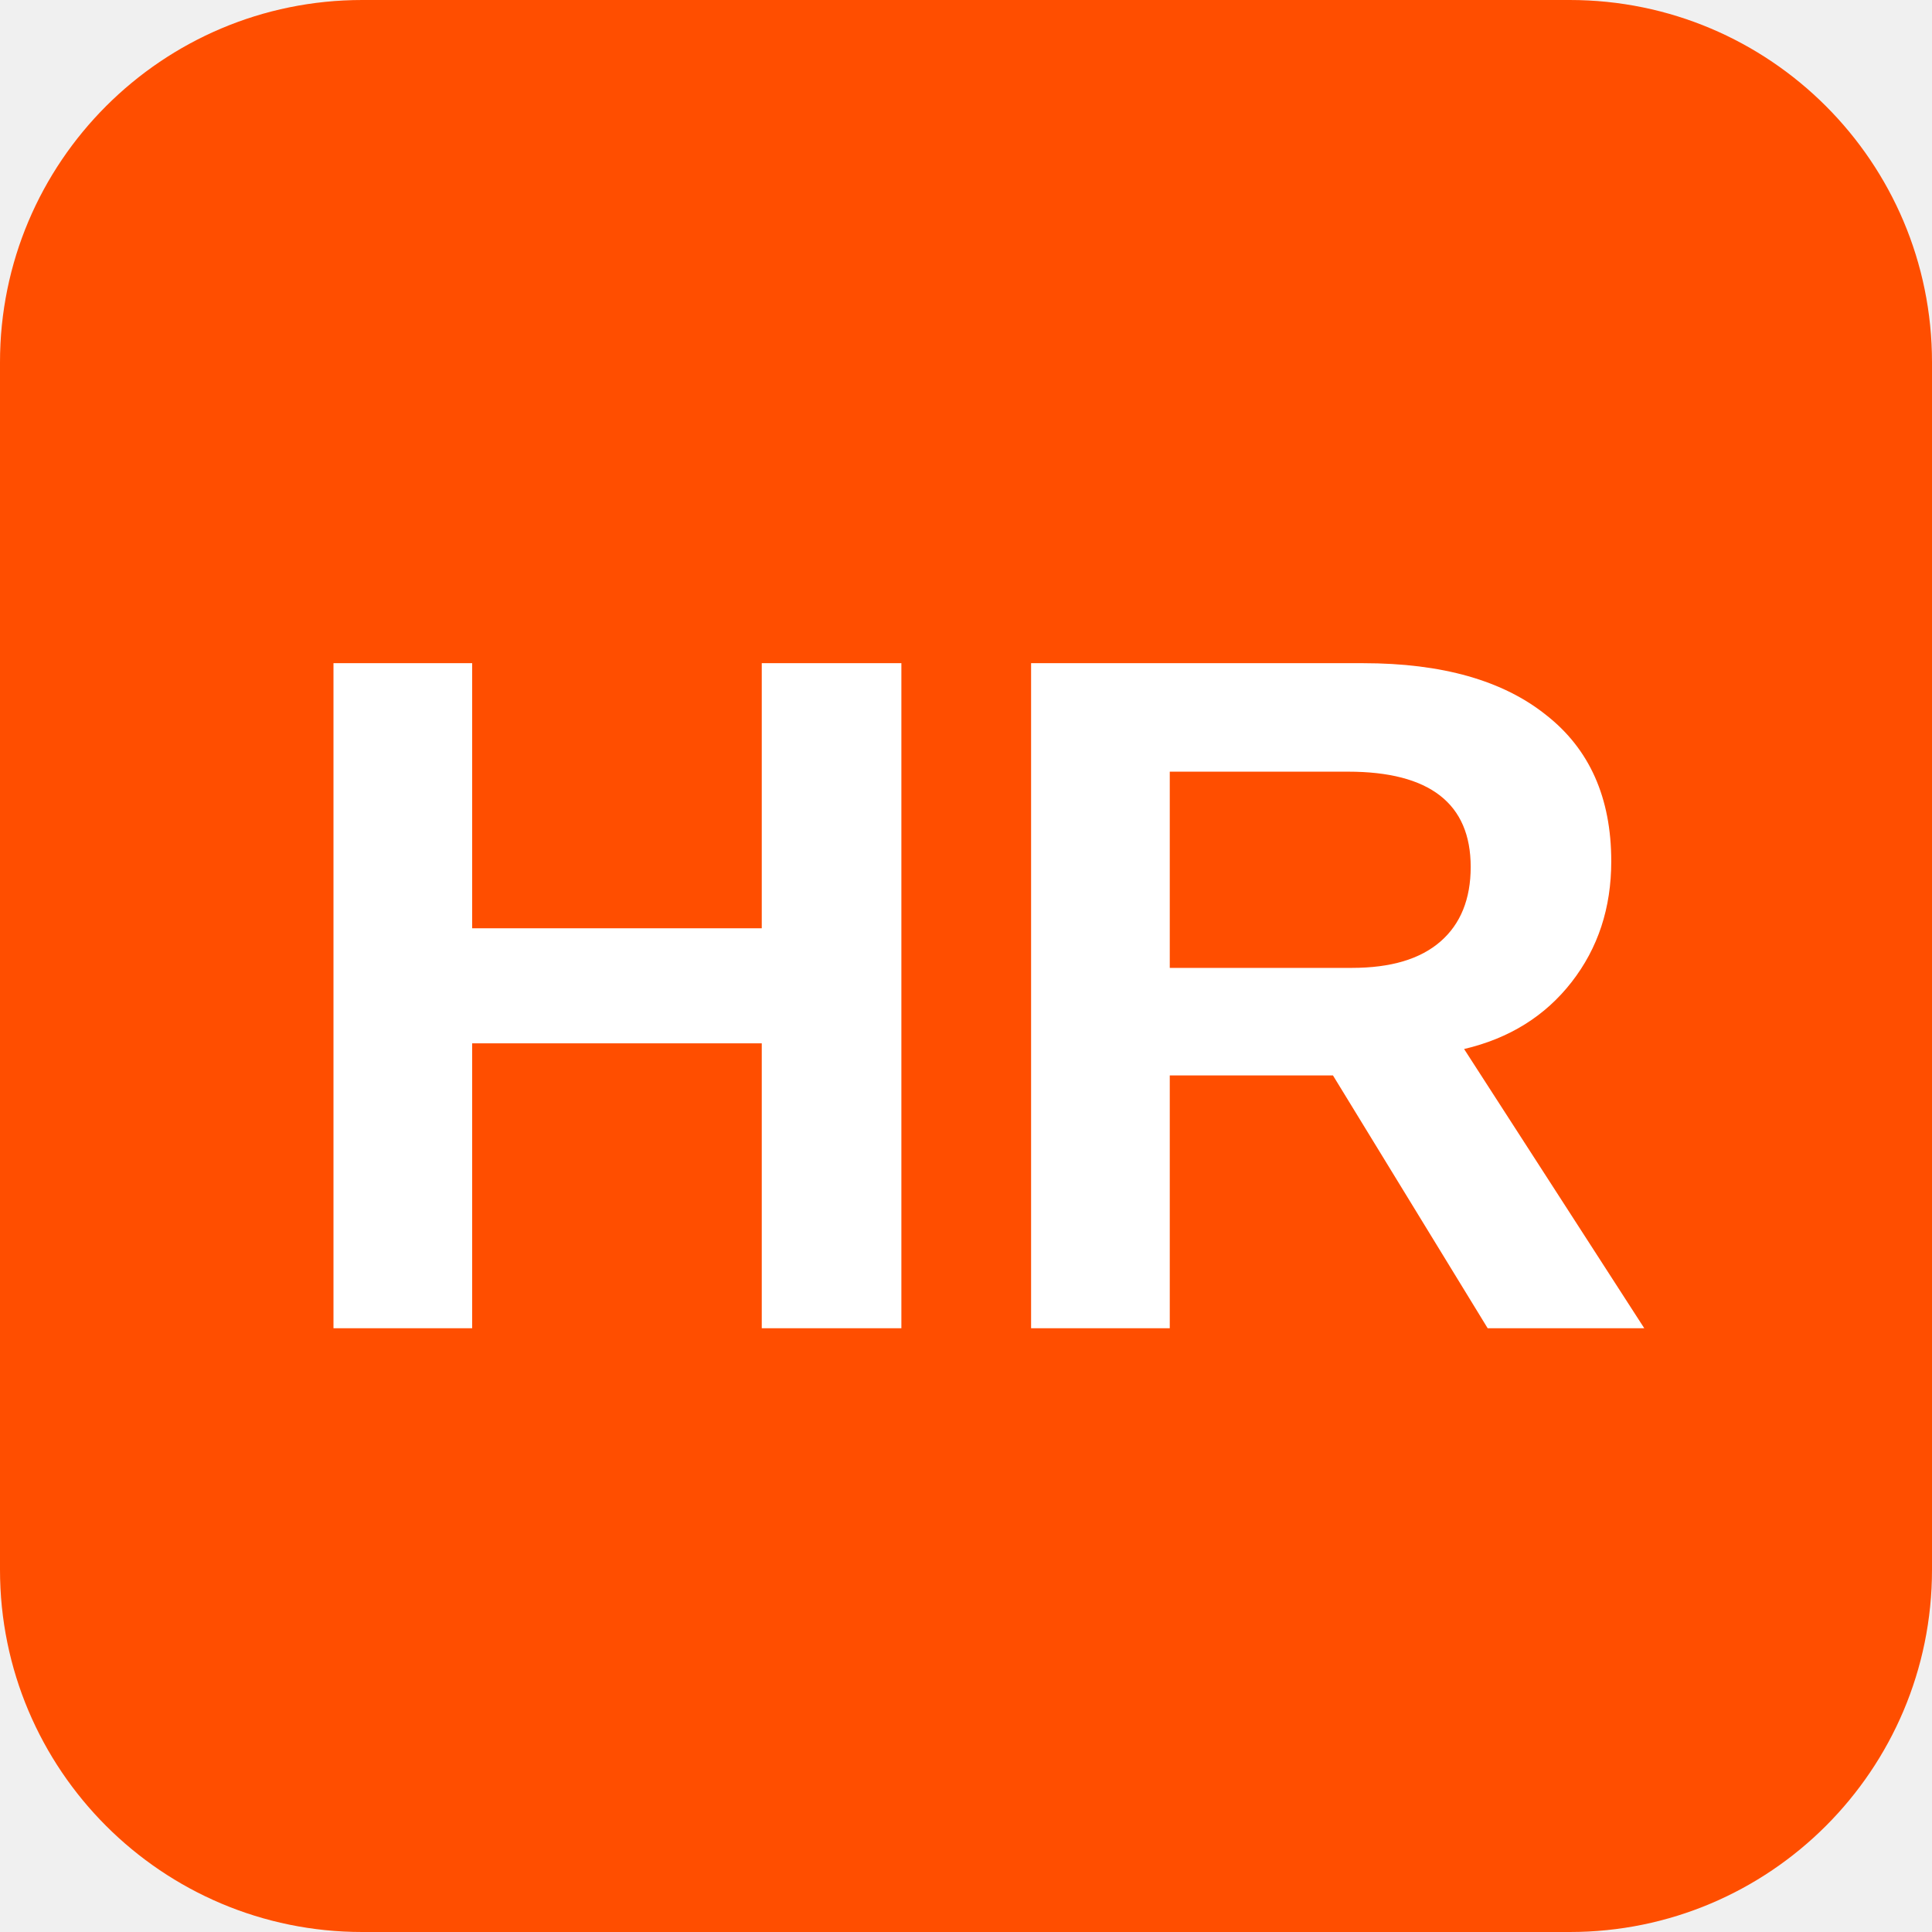
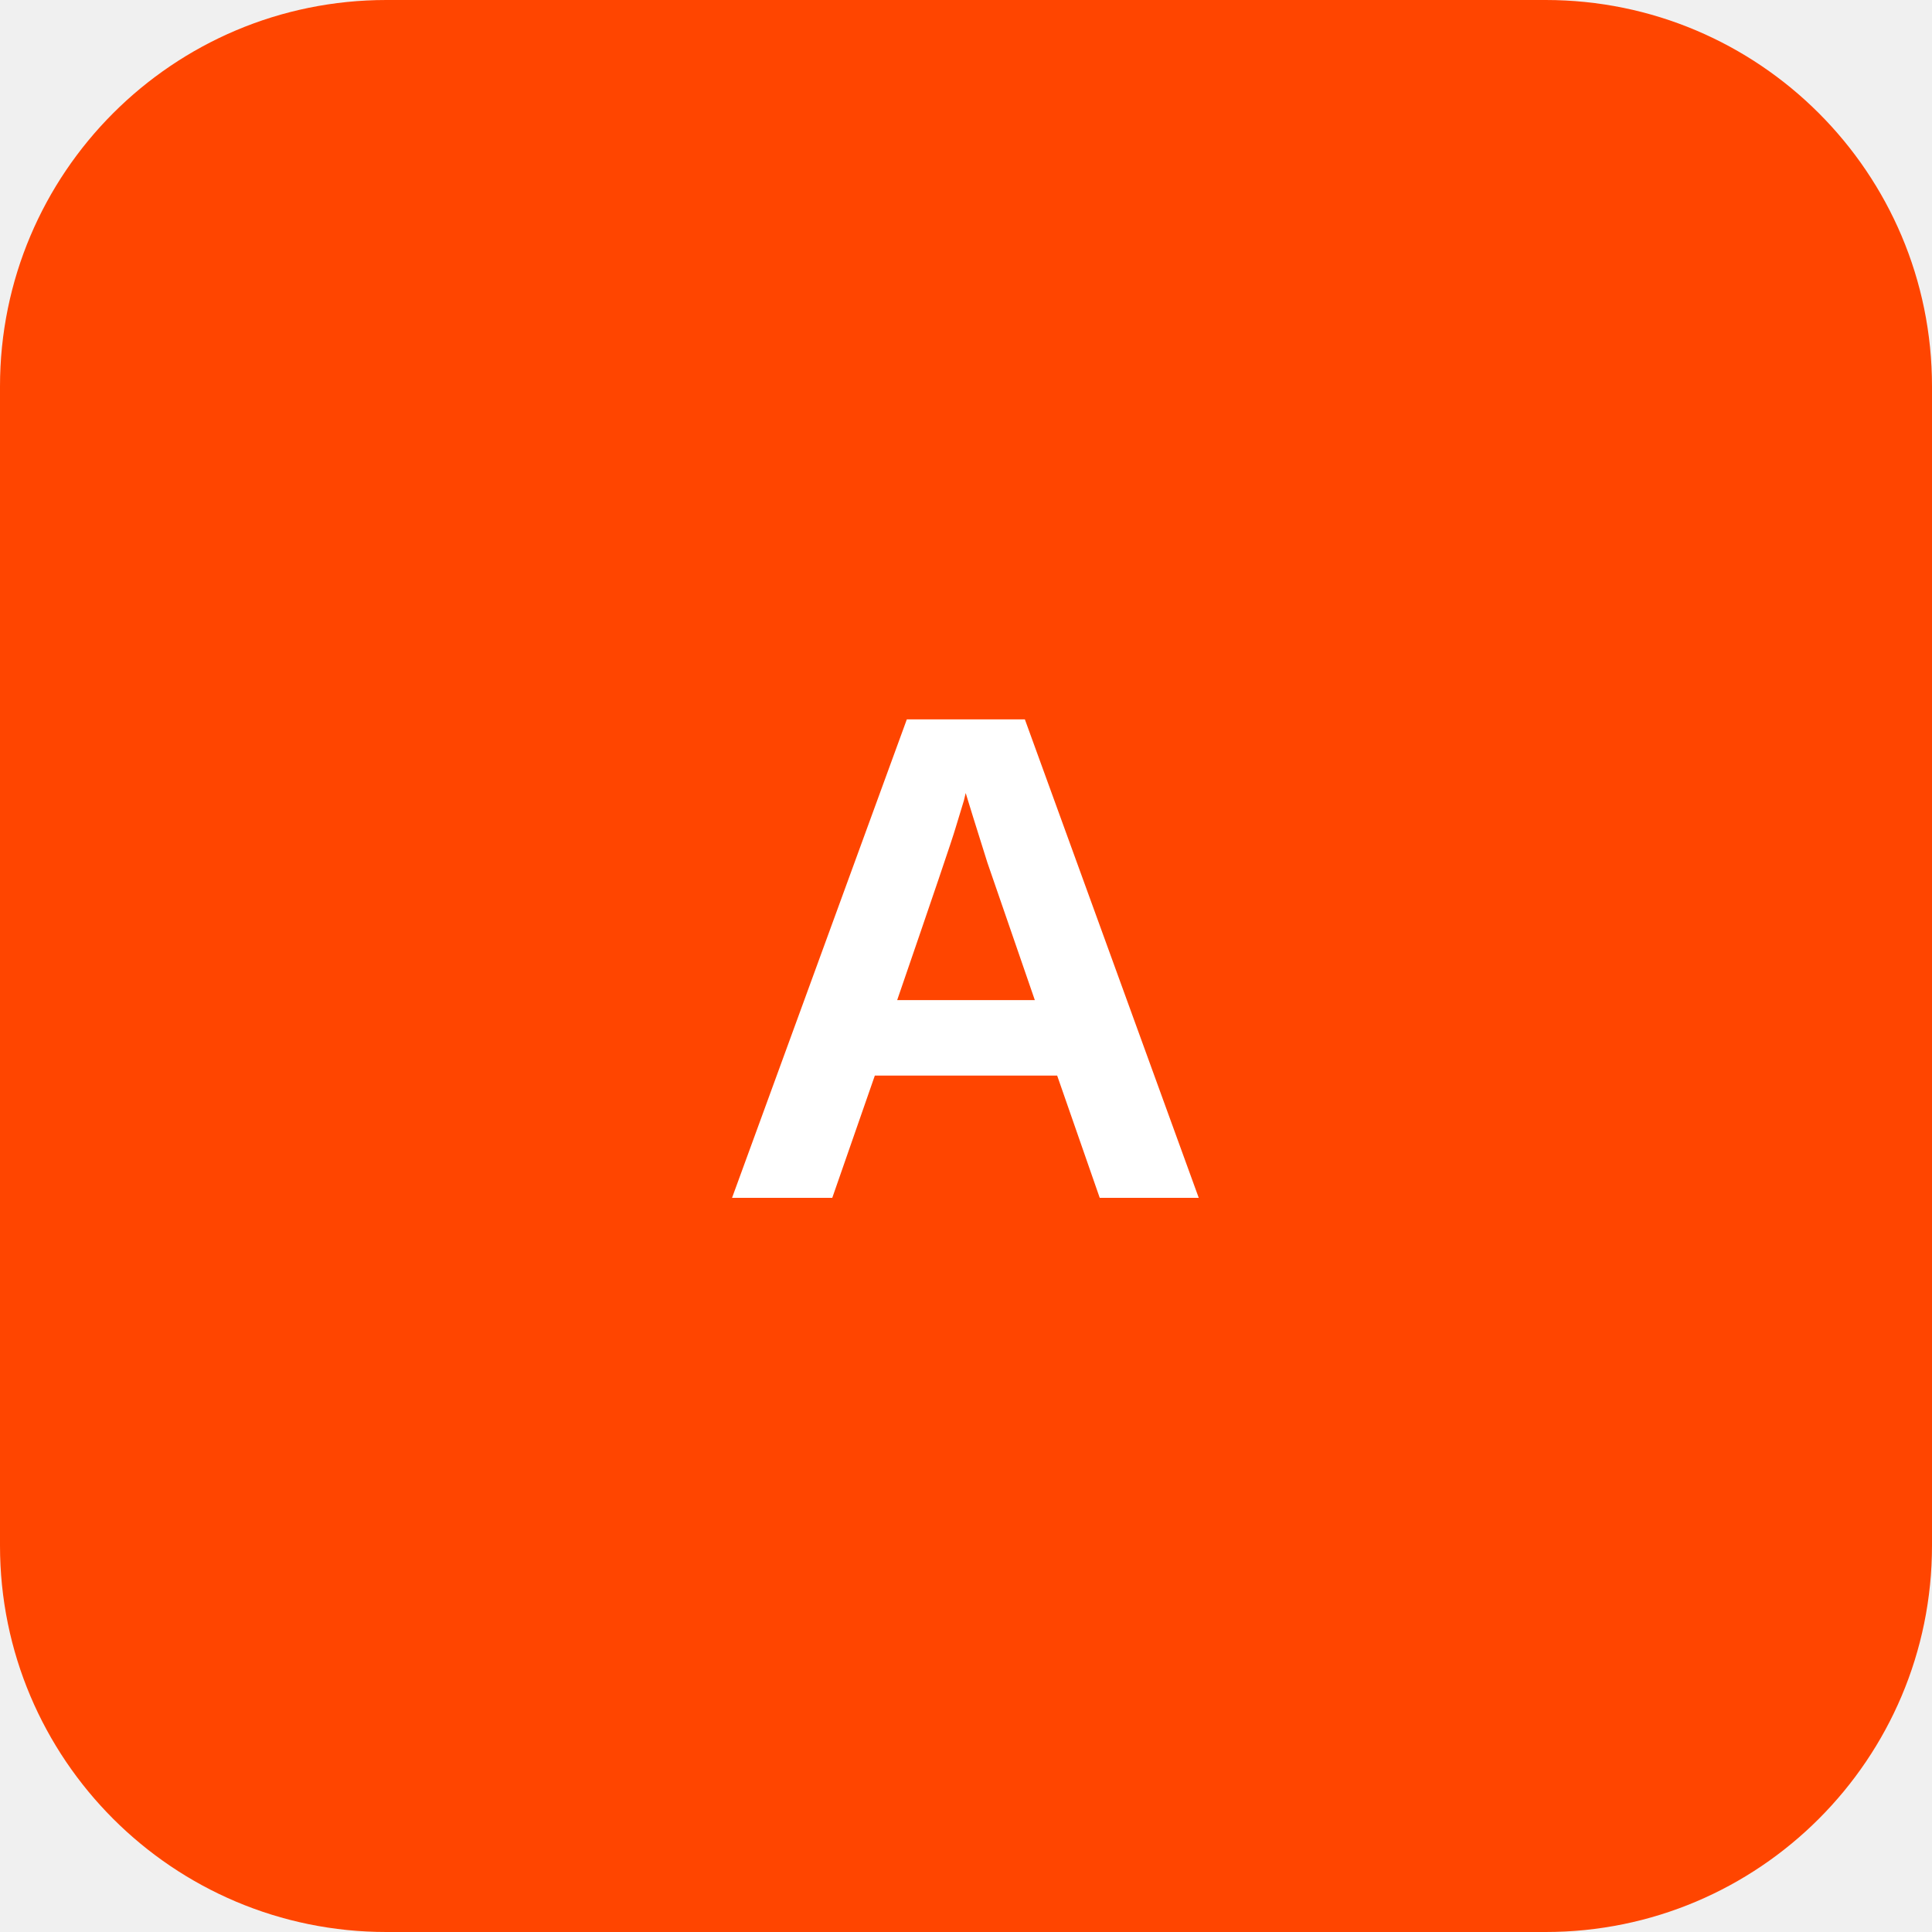
- <svg xmlns="http://www.w3.org/2000/svg" viewBox="0 0 32 32">
-   <rect width="32" height="32" rx="6" fill="#FF4E00" />
-   <text x="16" y="22" text-anchor="middle" font-family="Arial,sans-serif" font-weight="bold" font-size="16" fill="#fff">HR</text>
+ <svg xmlns="http://www.w3.org/2000/svg" viewBox="0 0 100 100">
+   <rect width="100" height="100" rx="20" fill="#FF4500" />
+   <text x="50" y="62" font-family="Arial" font-weight="bold" font-size="36" fill="white" text-anchor="middle">A</text>
</svg>
